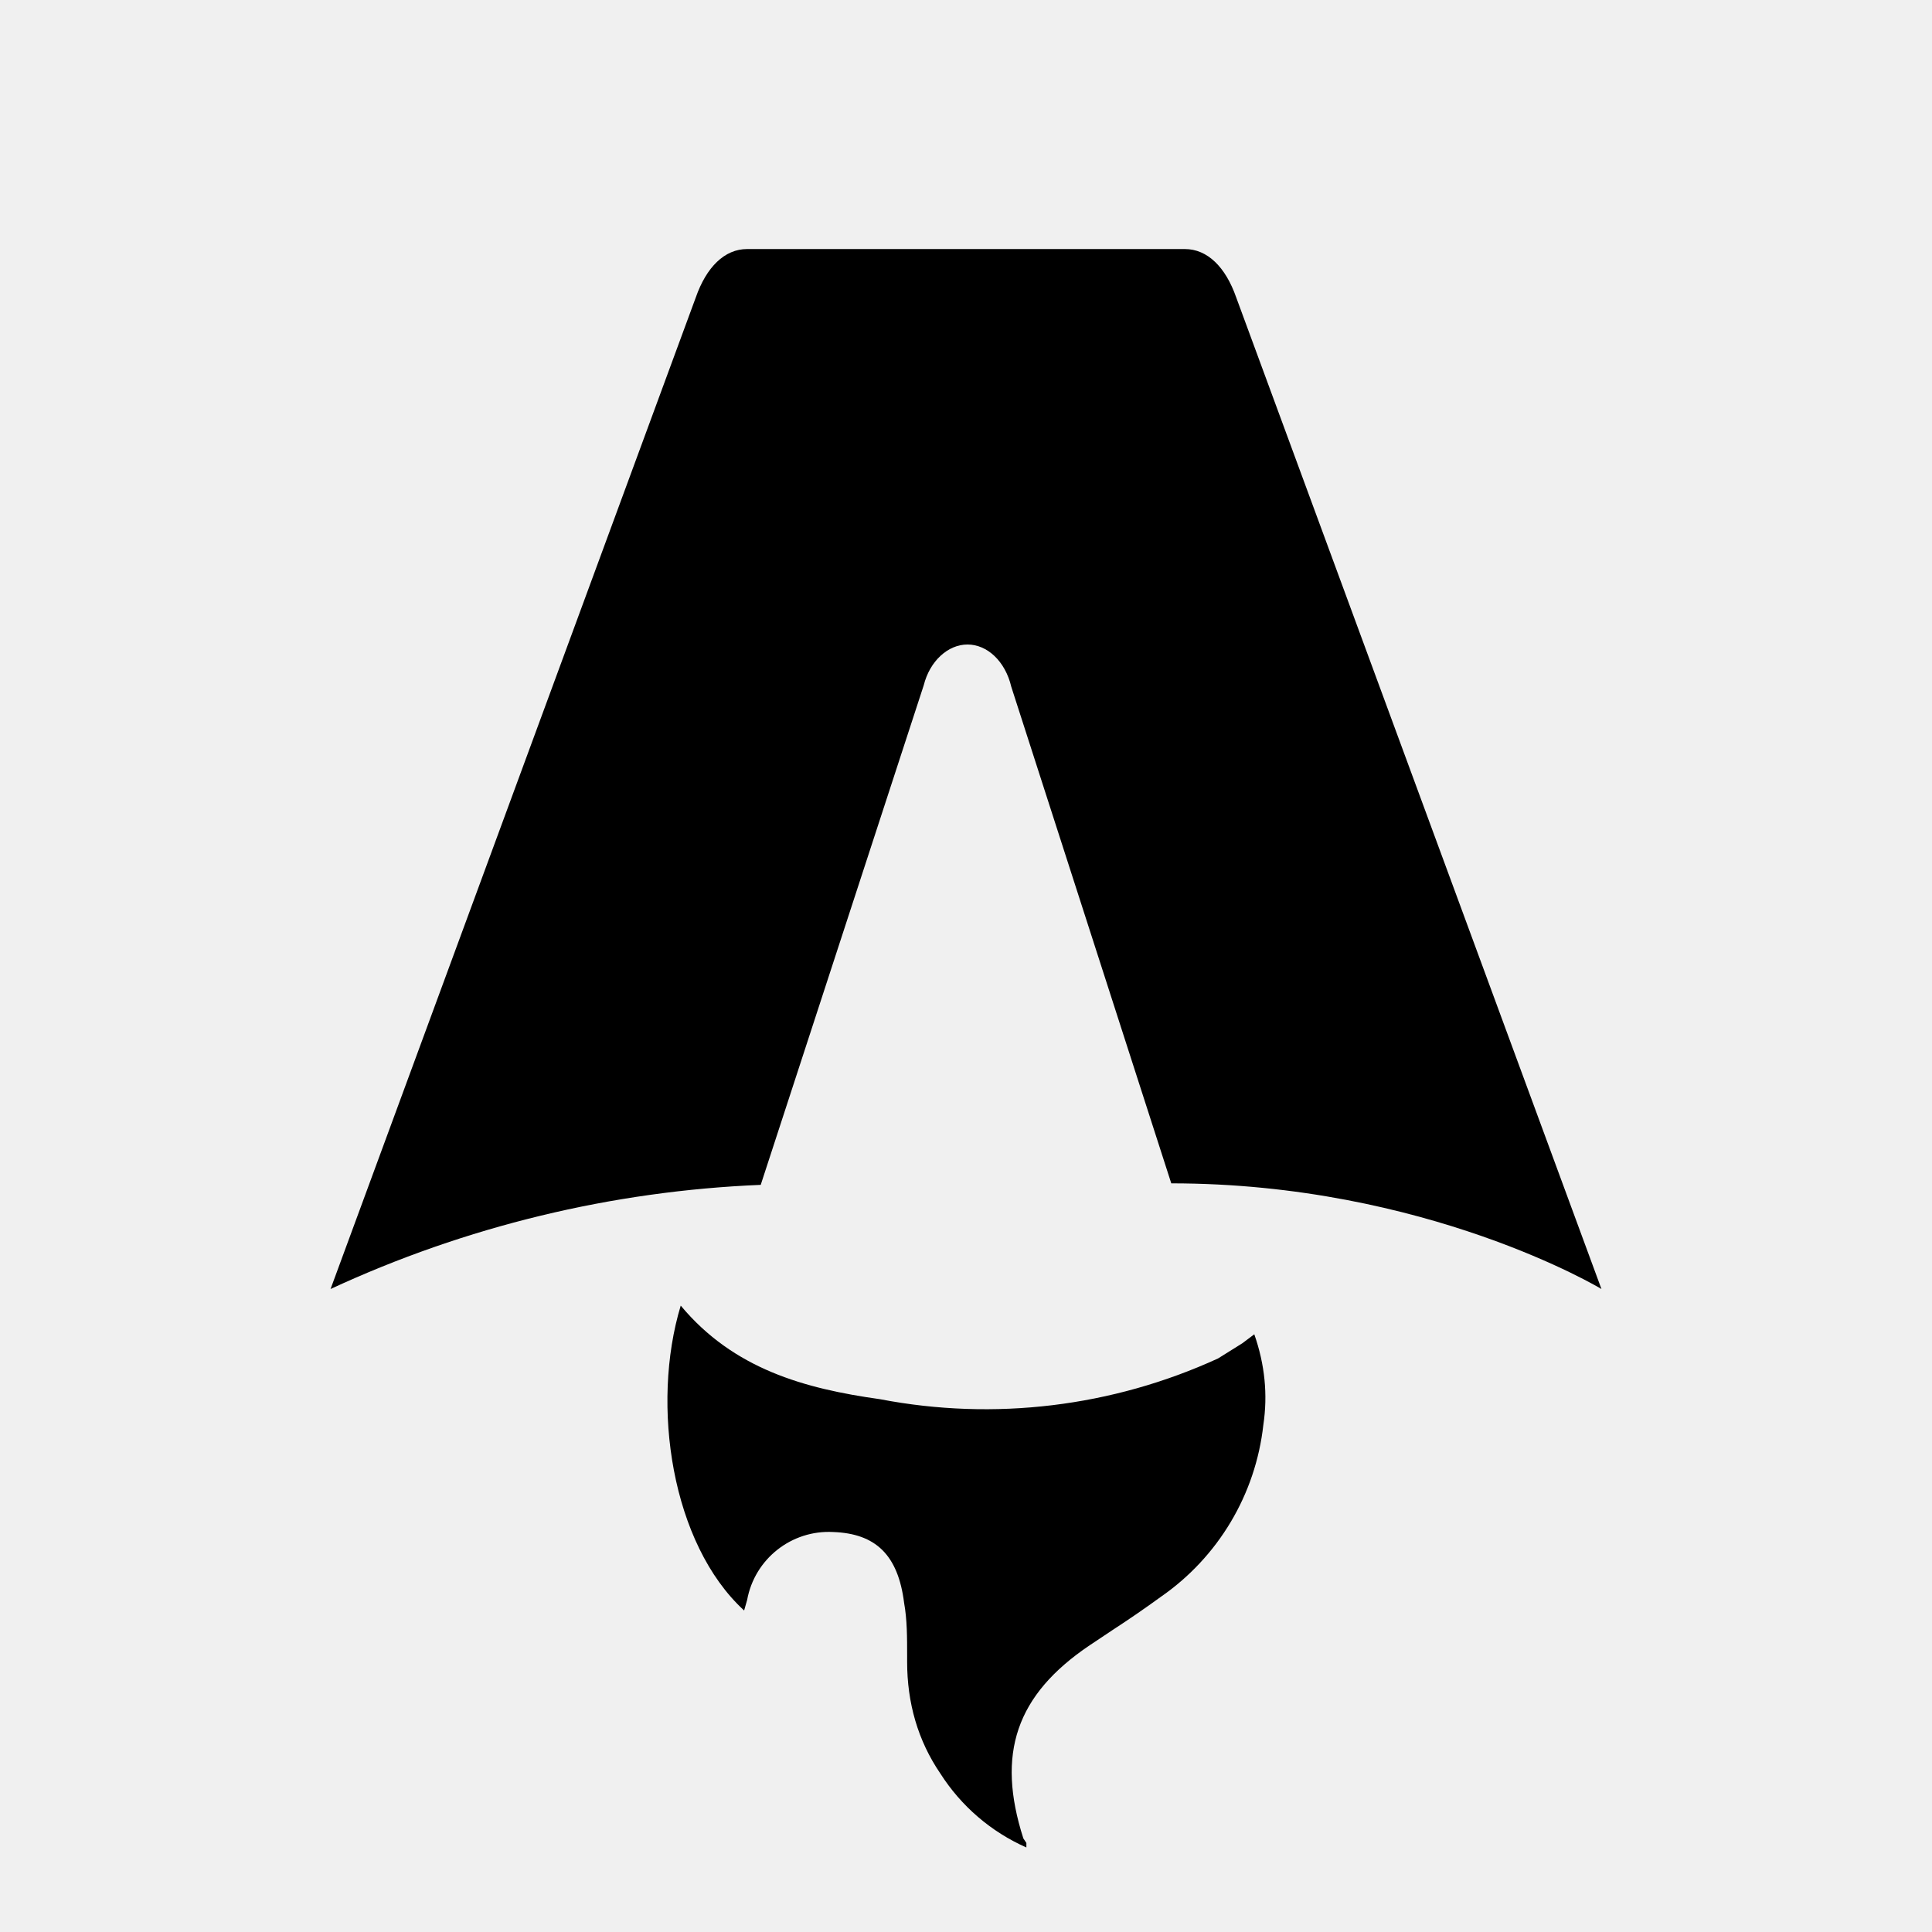
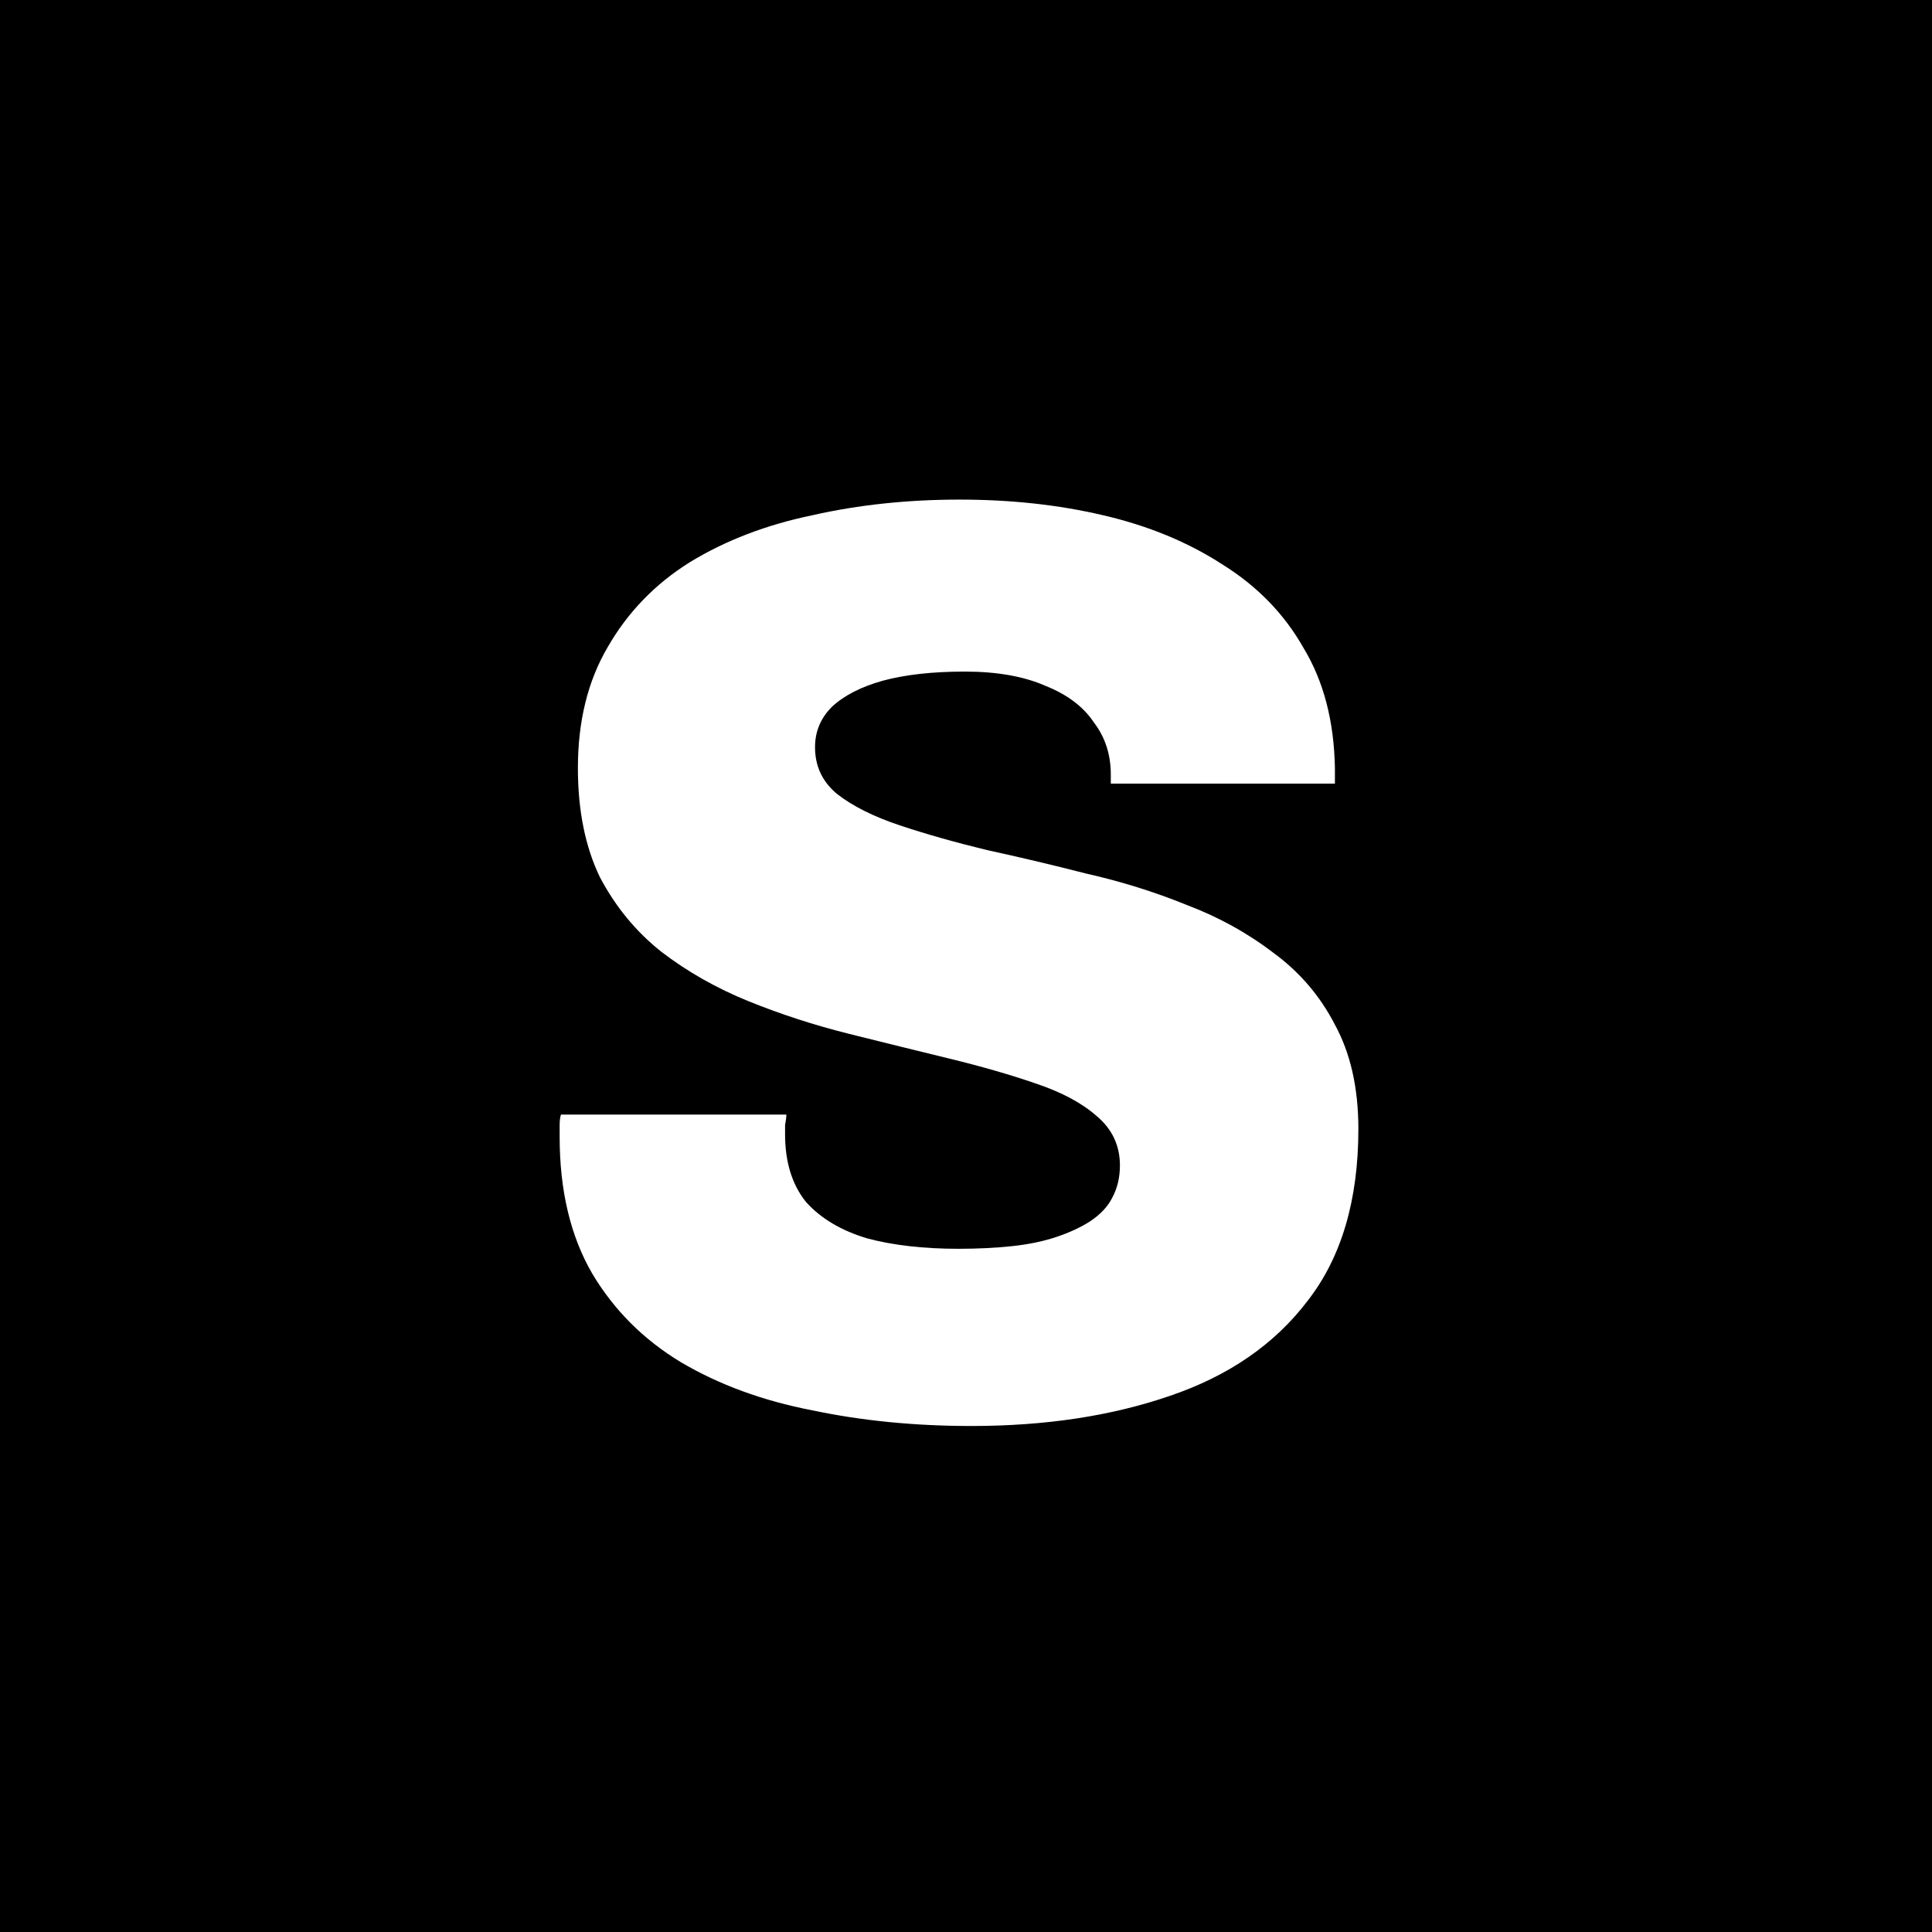
- <svg xmlns="http://www.w3.org/2000/svg" fill="none" viewBox="0 0 128 128">
-   <path d="M50.4 78.5a75.1 75.1 0 0 0-28.5 6.9l24.2-65.7c.7-2 1.9-3.2 3.4-3.2h29c1.5 0 2.7 1.2 3.4 3.2l24.2 65.7s-11.6-7-28.5-7L67 45.5c-.4-1.7-1.6-2.8-2.9-2.8-1.3 0-2.5 1.1-2.9 2.7L50.4 78.5Zm-1.1 28.2Zm-4.2-20.2c-2 6.6-.6 15.8 4.2 20.2a17.5 17.5 0 0 1 .2-.7 5.5 5.5 0 0 1 5.7-4.5c2.8.1 4.3 1.5 4.7 4.7.2 1.1.2 2.3.2 3.5v.4c0 2.7.7 5.2 2.2 7.4a13 13 0 0 0 5.7 4.9v-.3l-.2-.3c-1.8-5.6-.5-9.5 4.4-12.8l1.5-1a73 73 0 0 0 3.2-2.2 16 16 0 0 0 6.8-11.4c.3-2 .1-4-.6-6l-.8.6-1.6 1a37 37 0 0 1-22.4 2.7c-5-.7-9.7-2-13.2-6.2Z" />
-   <style>
-         path { fill: #000; }
-         @media (prefers-color-scheme: dark) {
-             path { fill: #FFF; }
-         }
-     </style>
+ <svg xmlns="http://www.w3.org/2000/svg" width="100" height="100" viewBox="0 0 100 100" fill="none">
+   <rect width="100" height="100" fill="black" />
+   <path d="M50.279 73.809C47.356 73.809 44.614 73.54 42.051 73C39.488 72.505 37.218 71.674 35.239 70.505C33.306 69.336 31.777 67.807 30.653 65.919C29.529 63.985 28.967 61.625 28.967 58.837C28.967 58.658 28.967 58.455 28.967 58.23C28.967 58.006 28.99 57.826 29.035 57.691H40.702C40.702 57.826 40.68 58.006 40.635 58.23C40.635 58.41 40.635 58.568 40.635 58.703C40.635 60.141 40.994 61.31 41.714 62.209C42.478 63.064 43.535 63.693 44.883 64.098C46.232 64.457 47.806 64.637 49.604 64.637C50.593 64.637 51.515 64.592 52.369 64.502C53.224 64.412 53.988 64.255 54.662 64.03C55.337 63.806 55.921 63.536 56.416 63.221C56.955 62.861 57.337 62.457 57.562 62.007C57.832 61.513 57.967 60.951 57.967 60.321C57.967 59.287 57.562 58.433 56.753 57.758C55.989 57.084 54.932 56.522 53.583 56.072C52.279 55.623 50.796 55.196 49.132 54.791C47.469 54.386 45.738 53.959 43.939 53.51C42.141 53.06 40.41 52.498 38.746 51.824C37.083 51.149 35.577 50.295 34.228 49.261C32.924 48.227 31.867 46.945 31.058 45.417C30.294 43.843 29.912 41.955 29.912 39.752C29.912 37.324 30.429 35.233 31.463 33.48C32.497 31.681 33.913 30.22 35.712 29.096C37.555 27.972 39.668 27.163 42.051 26.668C44.434 26.129 46.974 25.859 49.672 25.859C52.324 25.859 54.797 26.129 57.09 26.668C59.428 27.208 61.496 28.062 63.295 29.231C65.093 30.355 66.487 31.794 67.476 33.547C68.51 35.256 69.05 37.324 69.095 39.752V40.561H57.495V40.089C57.495 39.055 57.203 38.156 56.618 37.391C56.079 36.582 55.247 35.953 54.123 35.503C52.999 35.008 51.605 34.761 49.941 34.761C48.278 34.761 46.862 34.918 45.693 35.233C44.569 35.548 43.692 35.997 43.062 36.582C42.478 37.166 42.186 37.863 42.186 38.673C42.186 39.662 42.568 40.471 43.332 41.1C44.142 41.73 45.221 42.269 46.569 42.719C47.918 43.169 49.425 43.596 51.088 44C52.752 44.36 54.46 44.765 56.214 45.214C58.012 45.619 59.743 46.158 61.407 46.833C63.07 47.462 64.576 48.294 65.925 49.328C67.274 50.317 68.33 51.554 69.095 53.038C69.904 54.521 70.309 56.32 70.309 58.433C70.309 62.12 69.432 65.087 67.678 67.335C65.97 69.583 63.587 71.224 60.53 72.258C57.517 73.292 54.1 73.809 50.279 73.809Z" fill="white" />
</svg>
